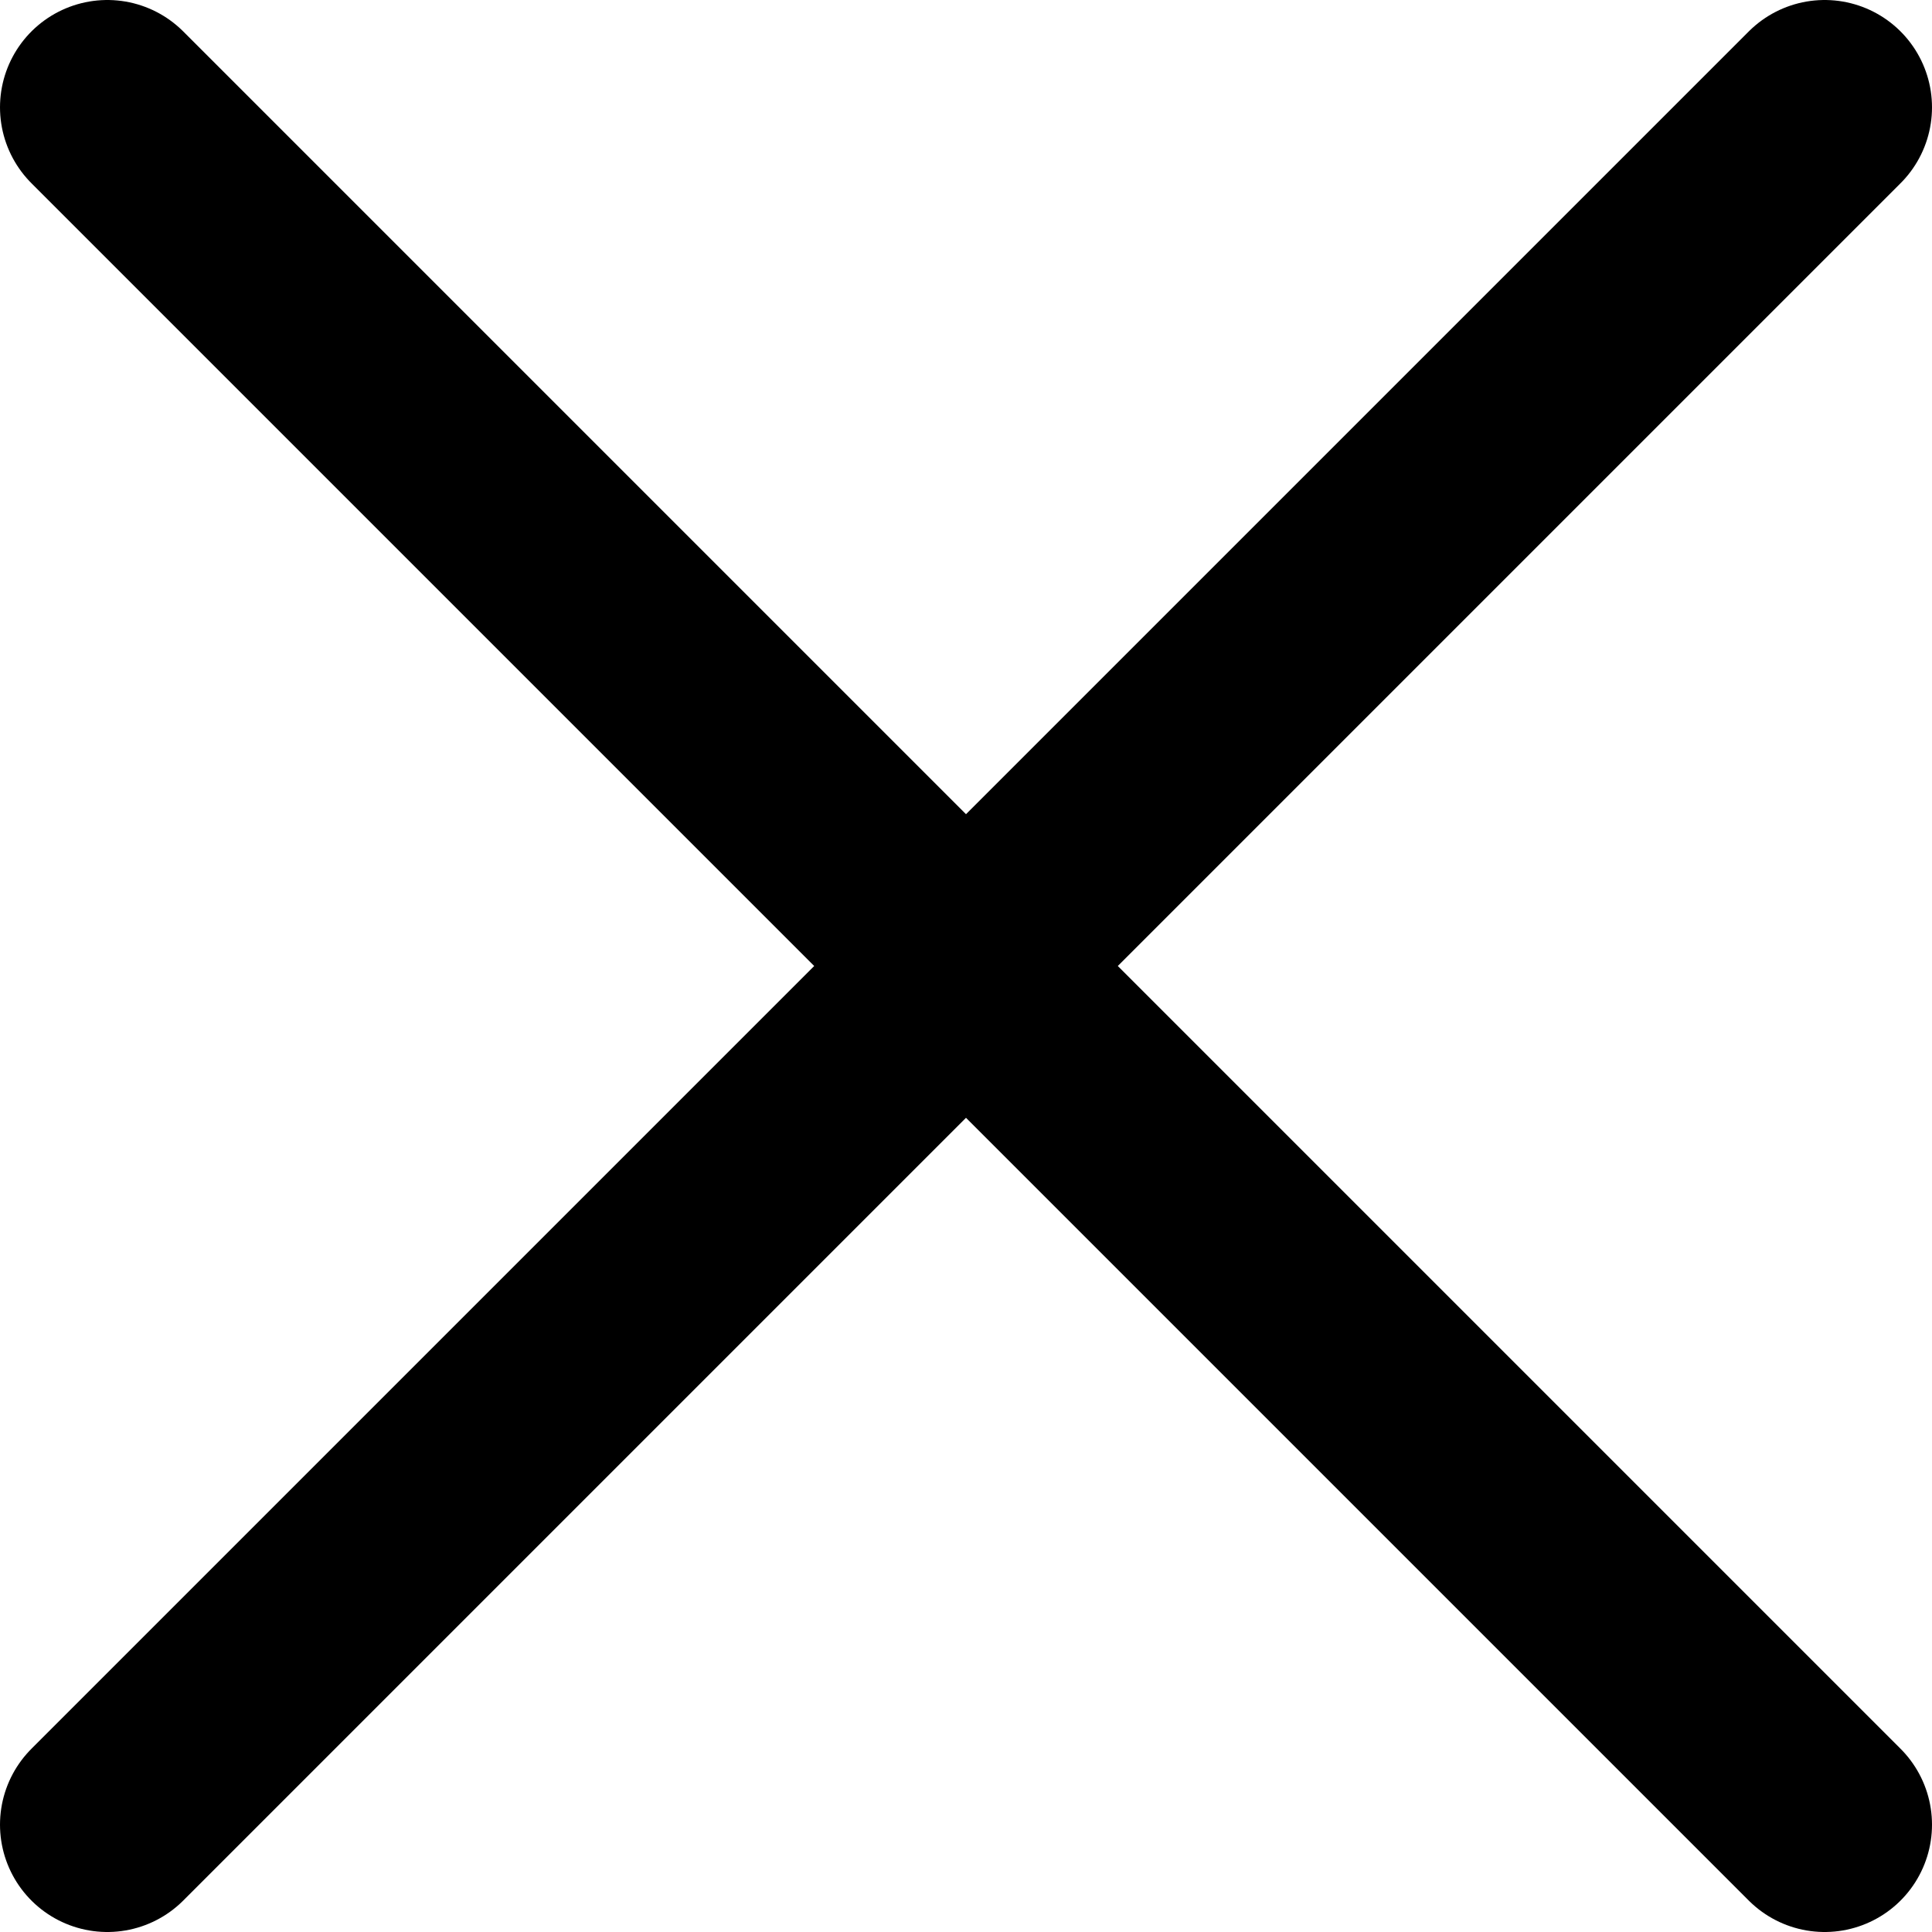
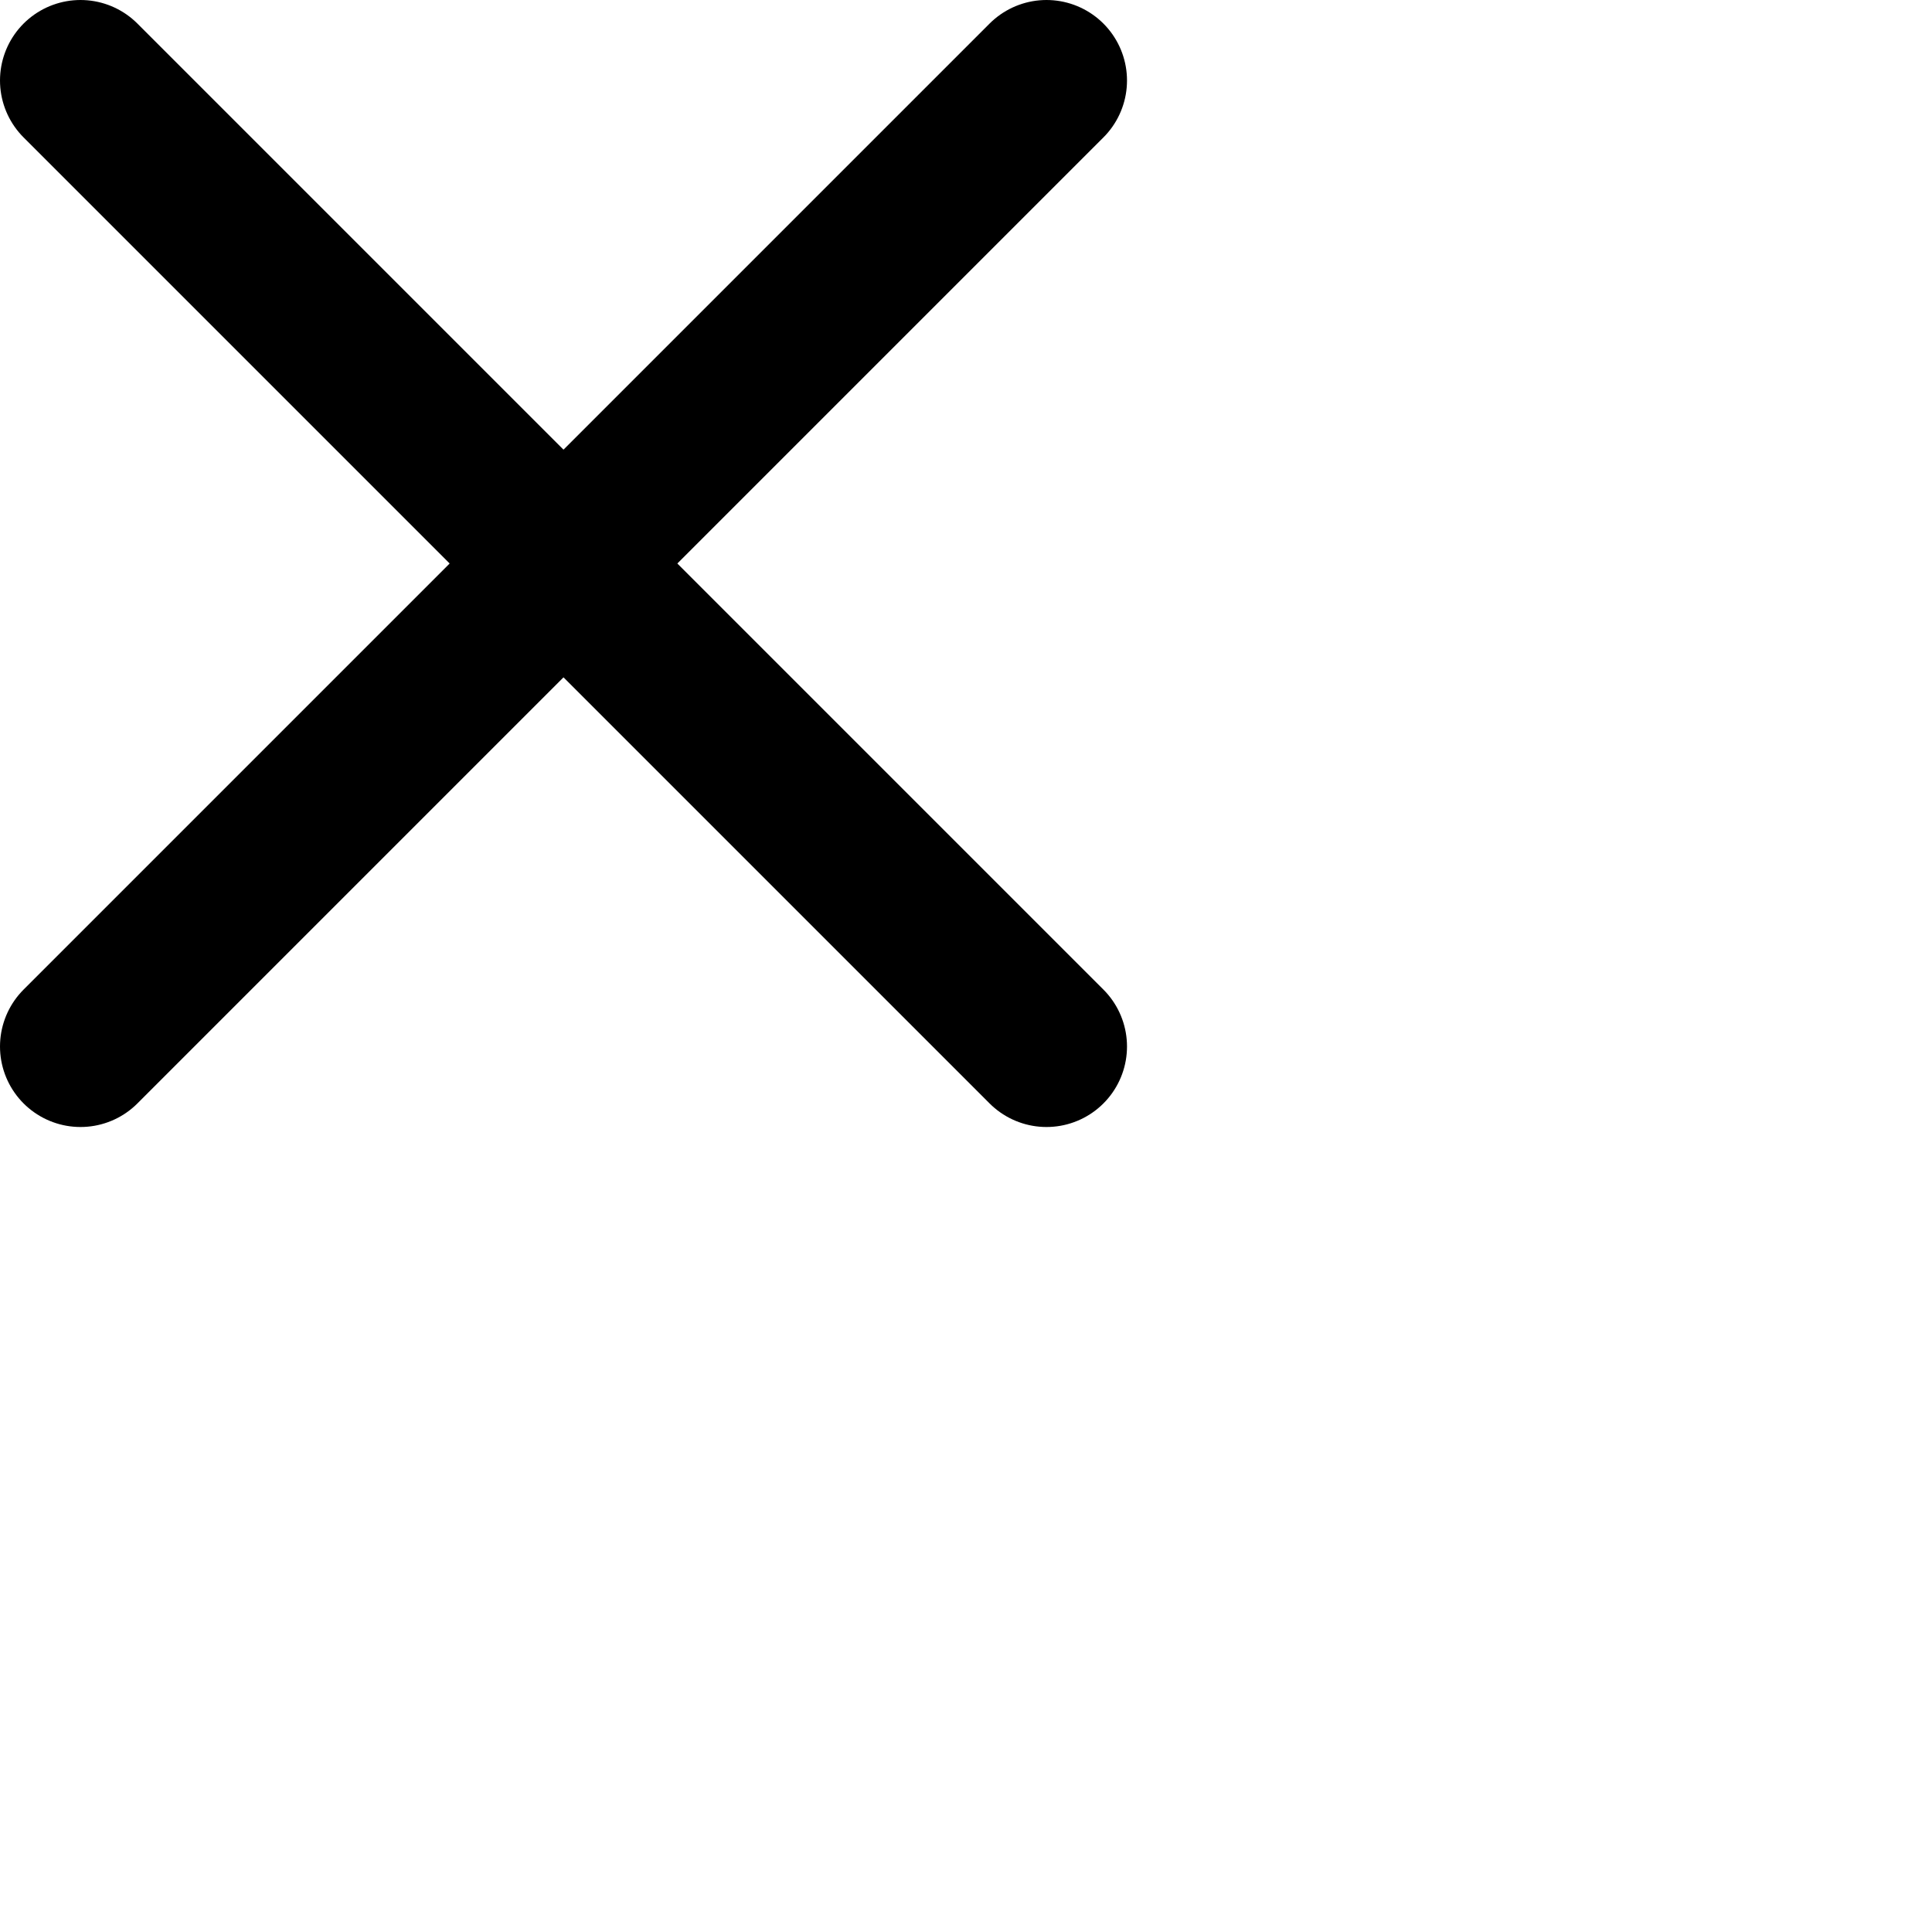
- <svg xmlns="http://www.w3.org/2000/svg" width="100%" height="100%" viewBox="0 0 18 18" fill="none">
-   <path d="M1 17L17 1M1 1L17 17" stroke="currentColor" stroke-width="2" stroke-linecap="round" stroke-linejoin="round" />
+ <svg xmlns="http://www.w3.org/2000/svg" width="100%" height="100%" viewBox="0 0 24 24" fill="none">
+   <path d="M1 13L13 1M1 1L13 13" stroke="currentColor" stroke-width="2" stroke-linecap="round" stroke-linejoin="round" />
</svg>
